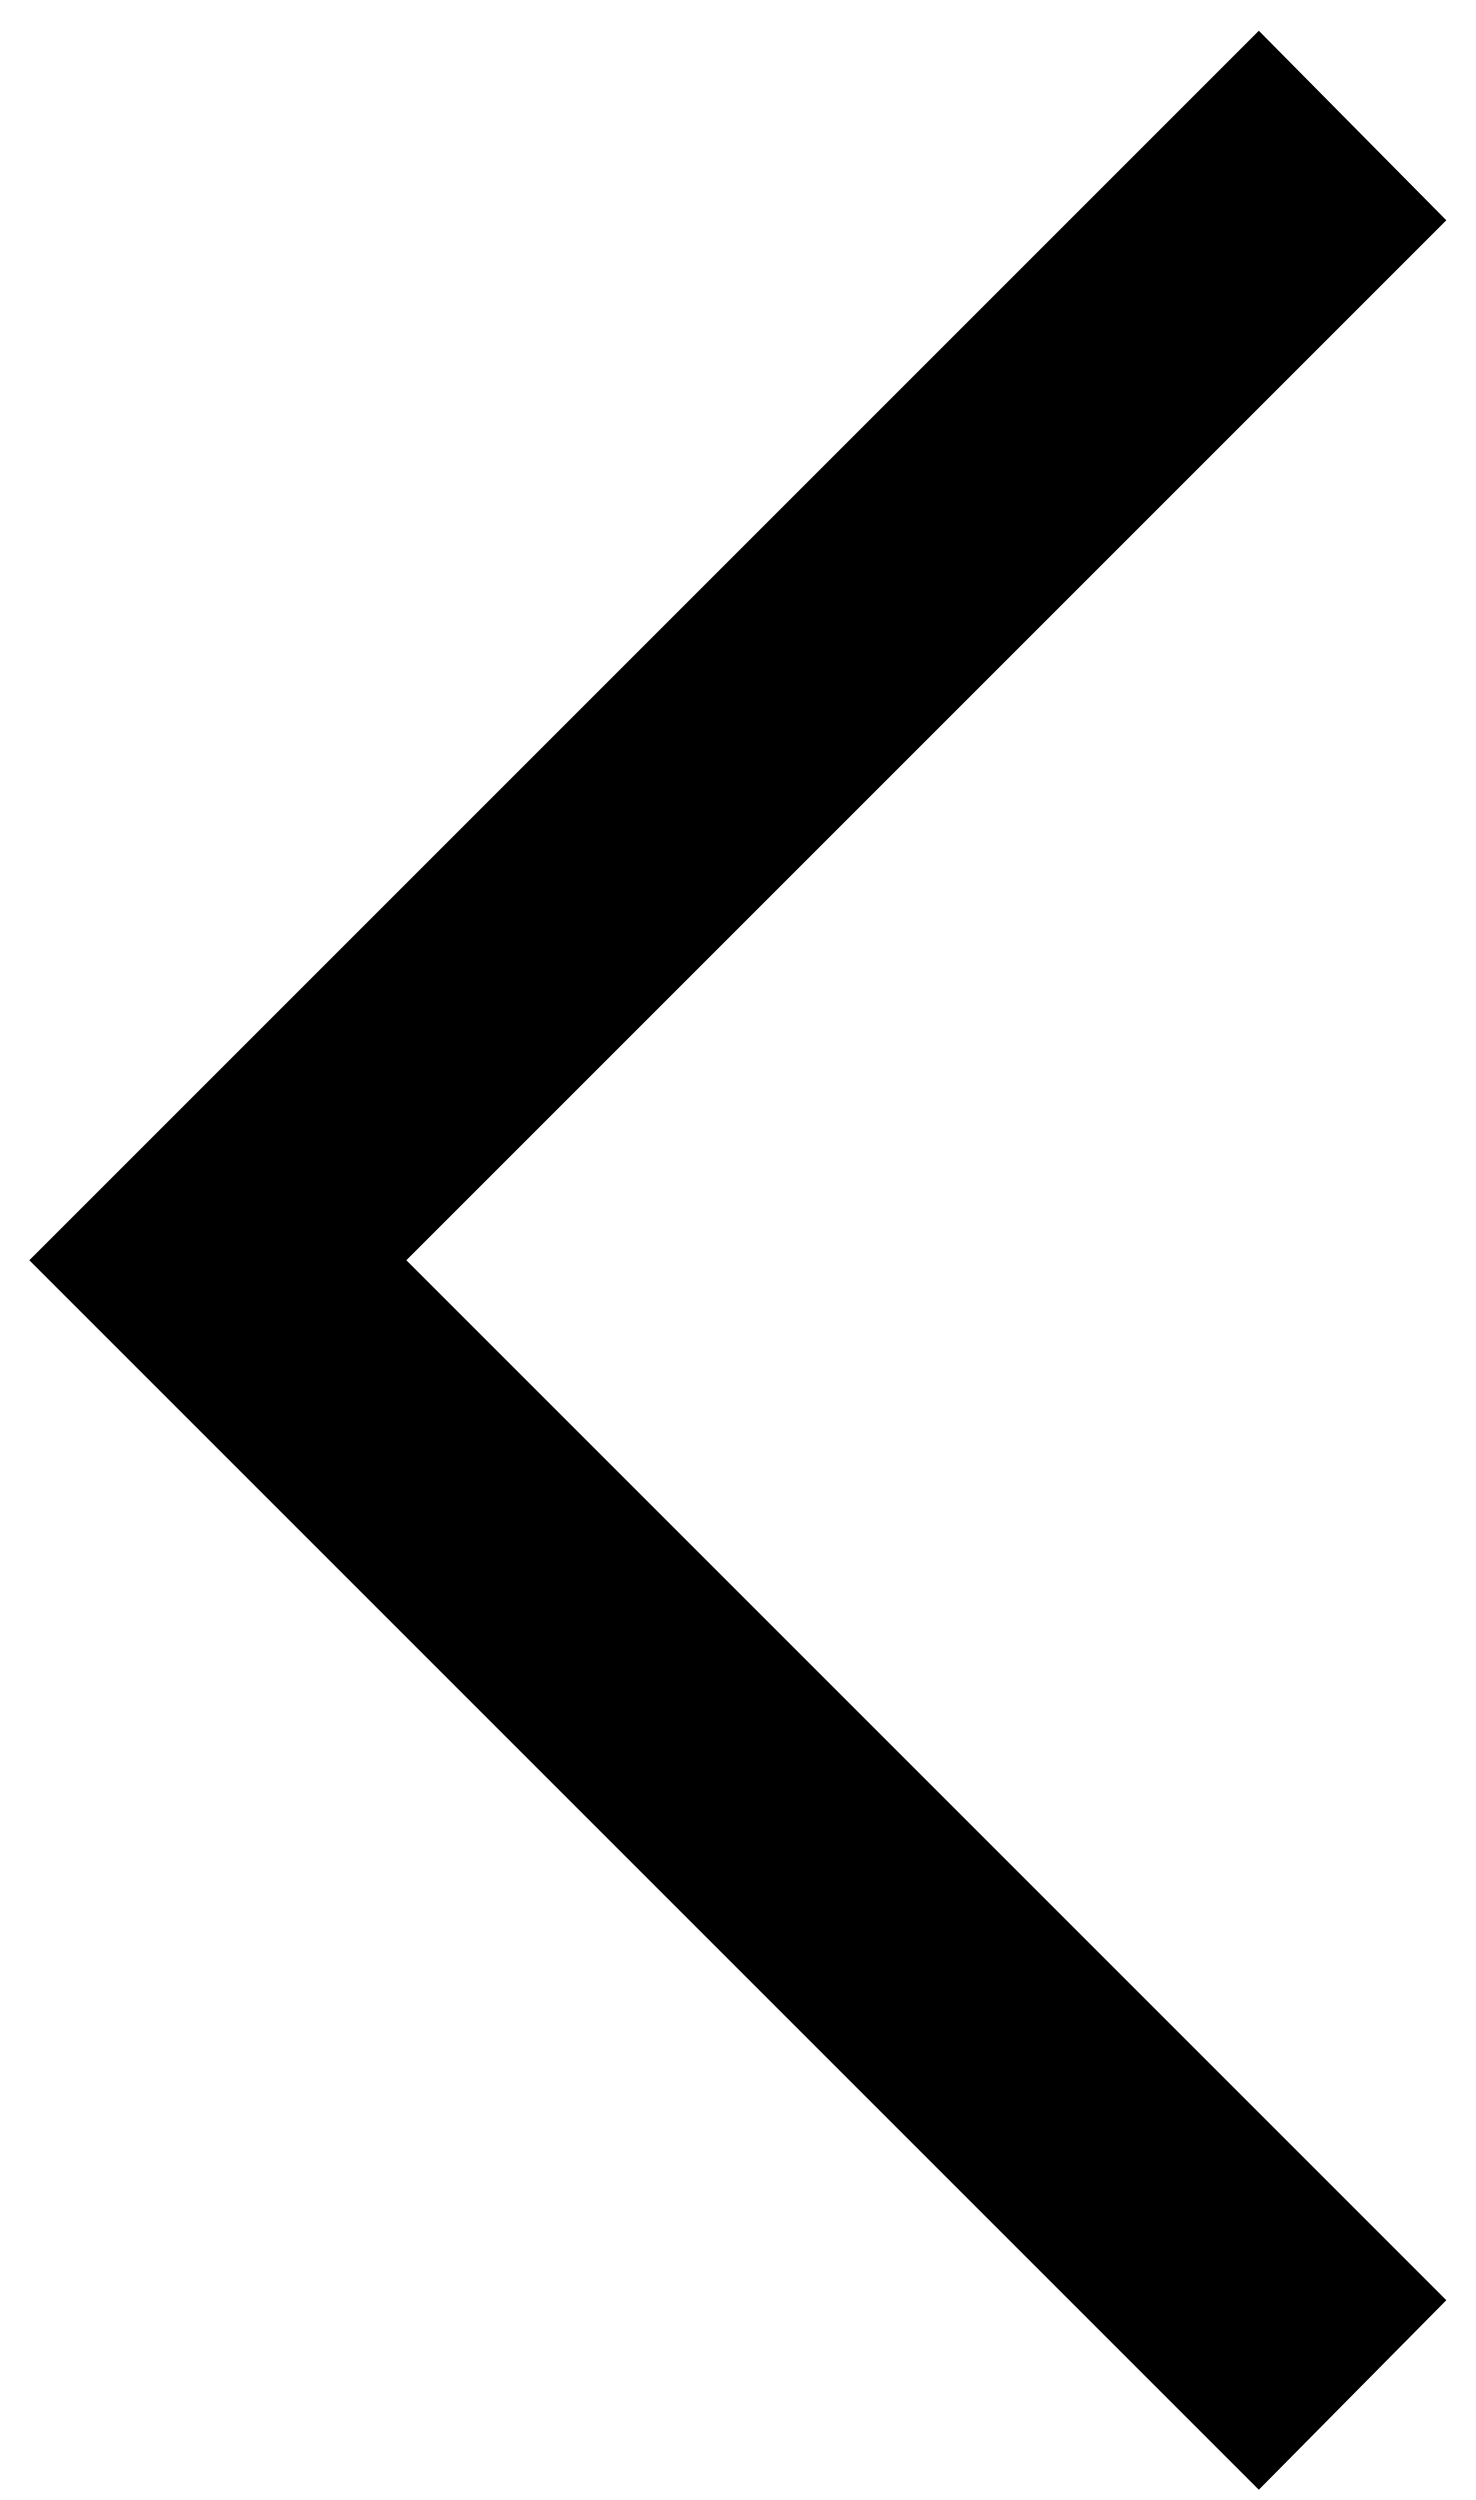
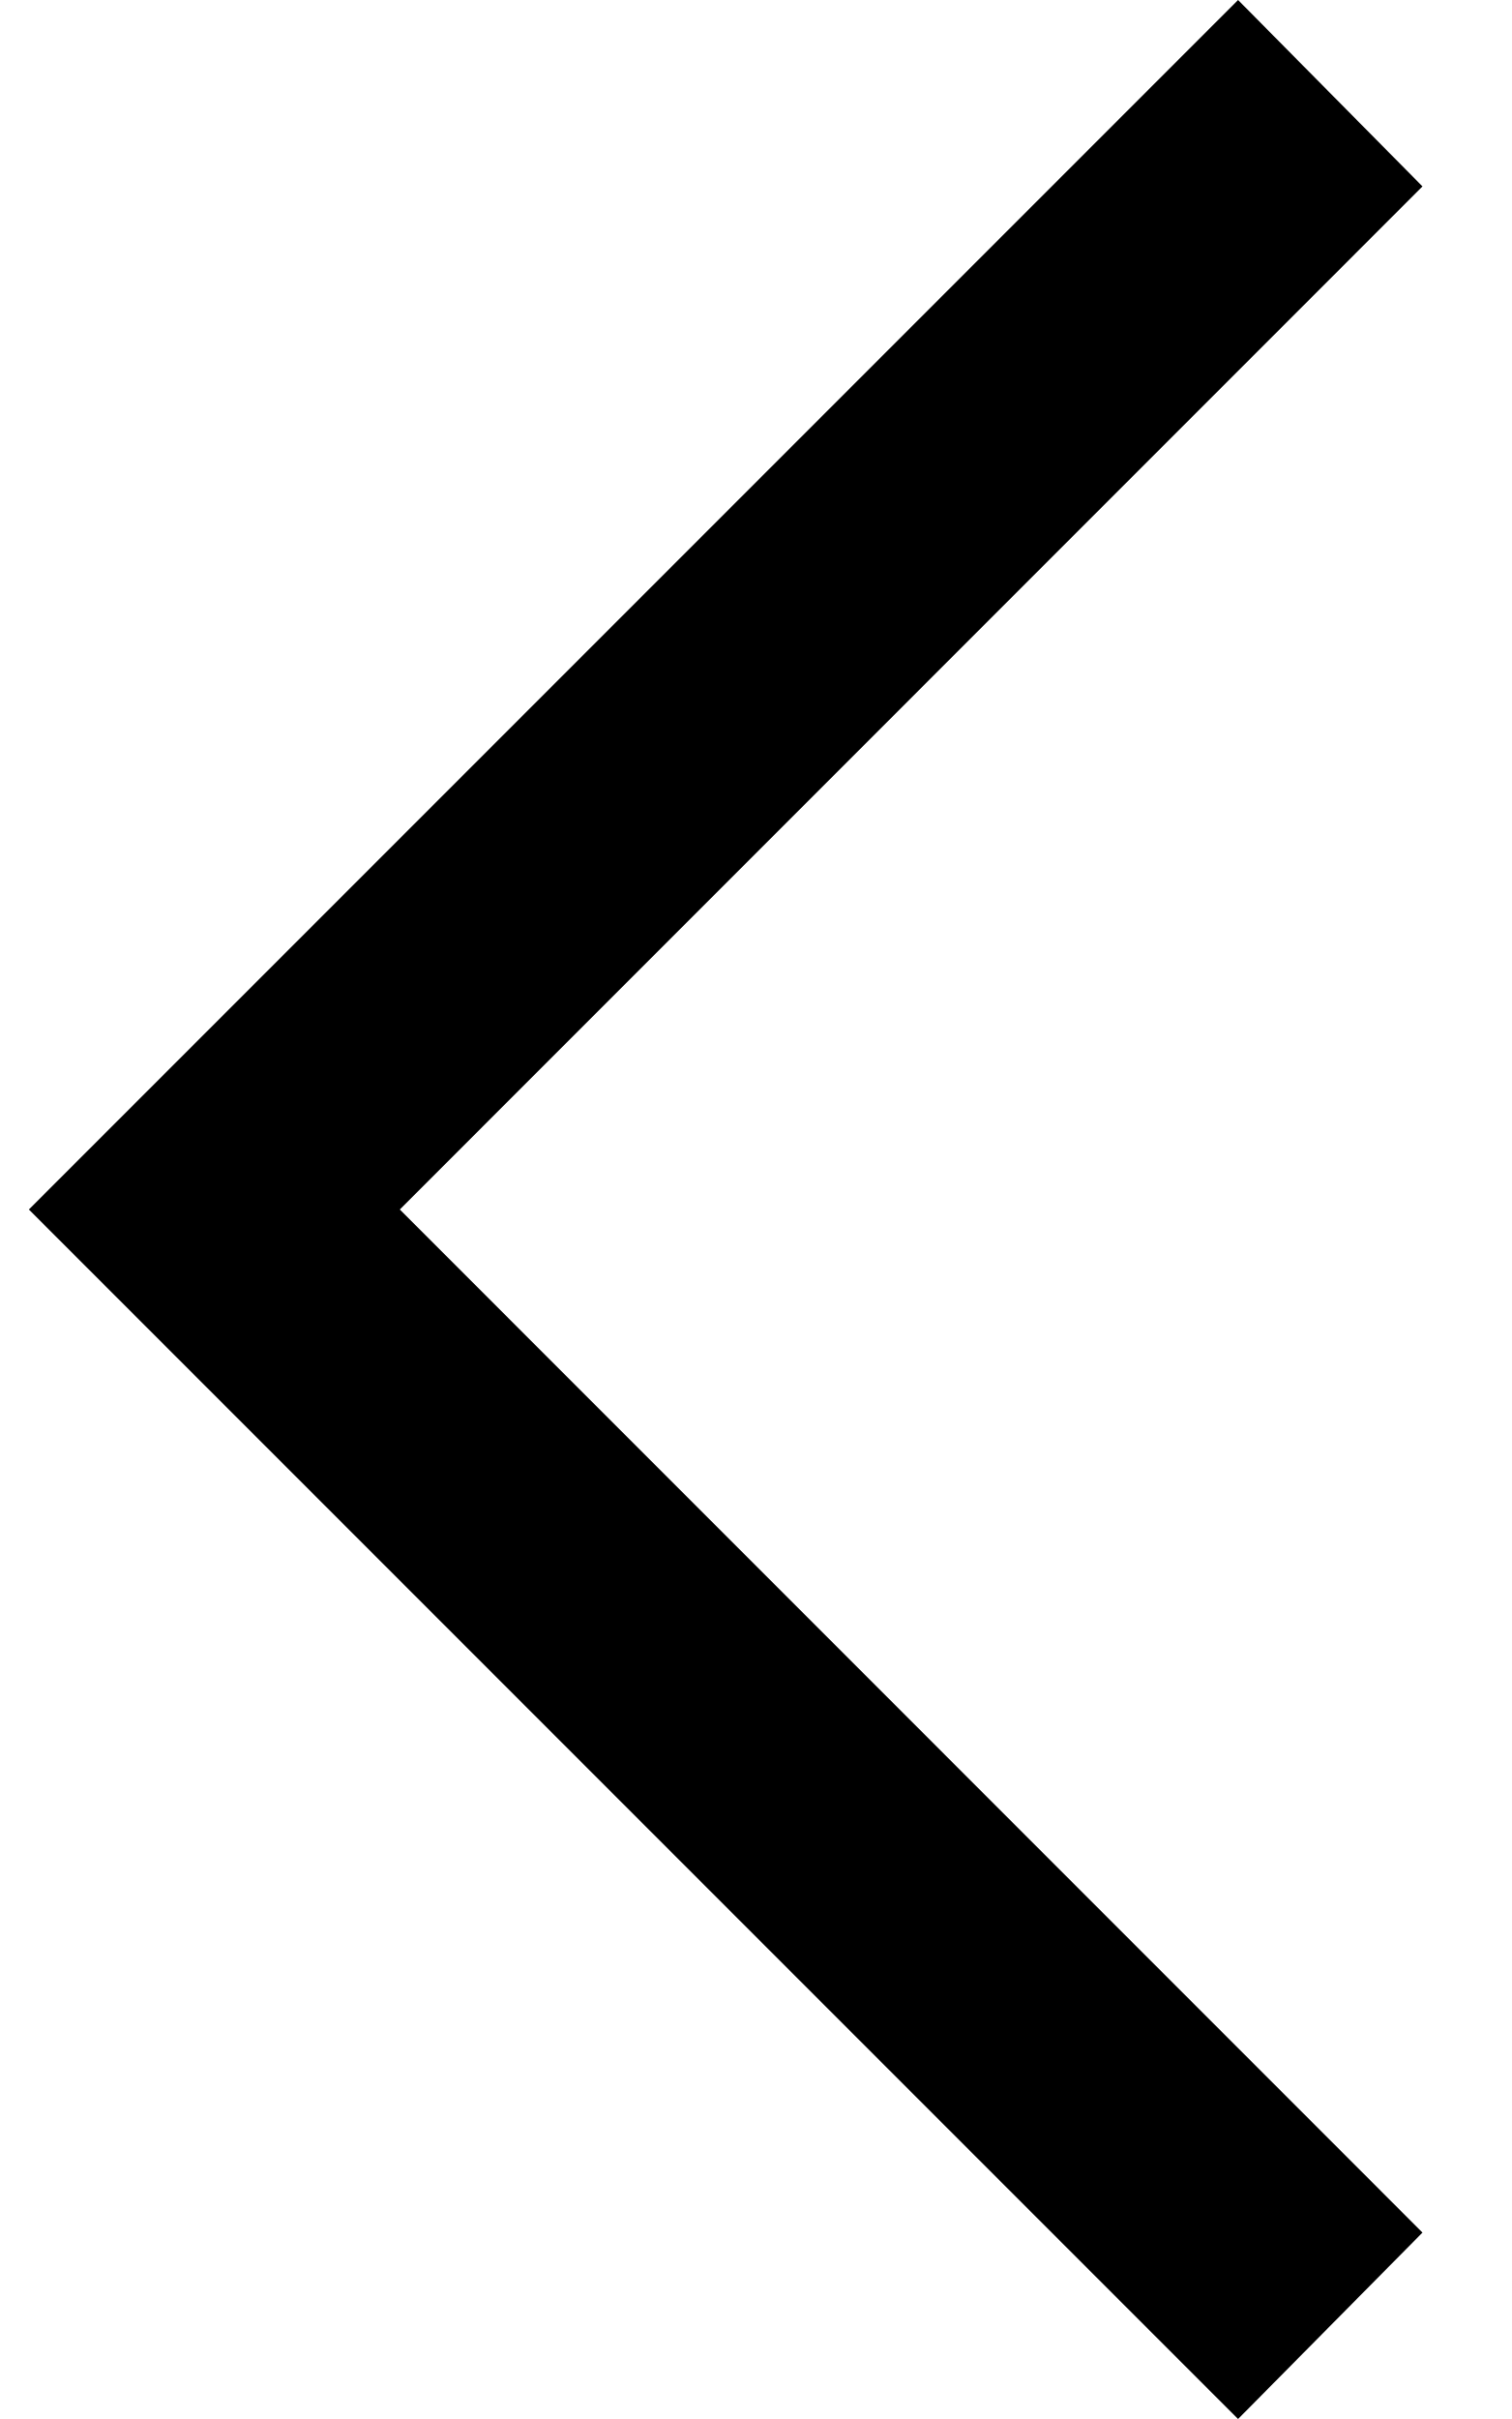
- <svg xmlns="http://www.w3.org/2000/svg" width="36" height="61" viewBox="0 0 36 61" fill="none">
-   <path d="M30.715 60.75L0.715 30.75L30.715 0.75L35.29 5.375L9.915 30.75L35.29 56.125L30.715 60.75Z" fill="black" />
+ <svg xmlns="http://www.w3.org/2000/svg" width="10" height="16" viewBox="0 0 10 16" fill="none">
+   <path d="M8.191 16L0.191 8L8.191 0L9.411 1.233L2.645 8L9.411 14.767L8.191 16Z" fill="black" />
</svg>
